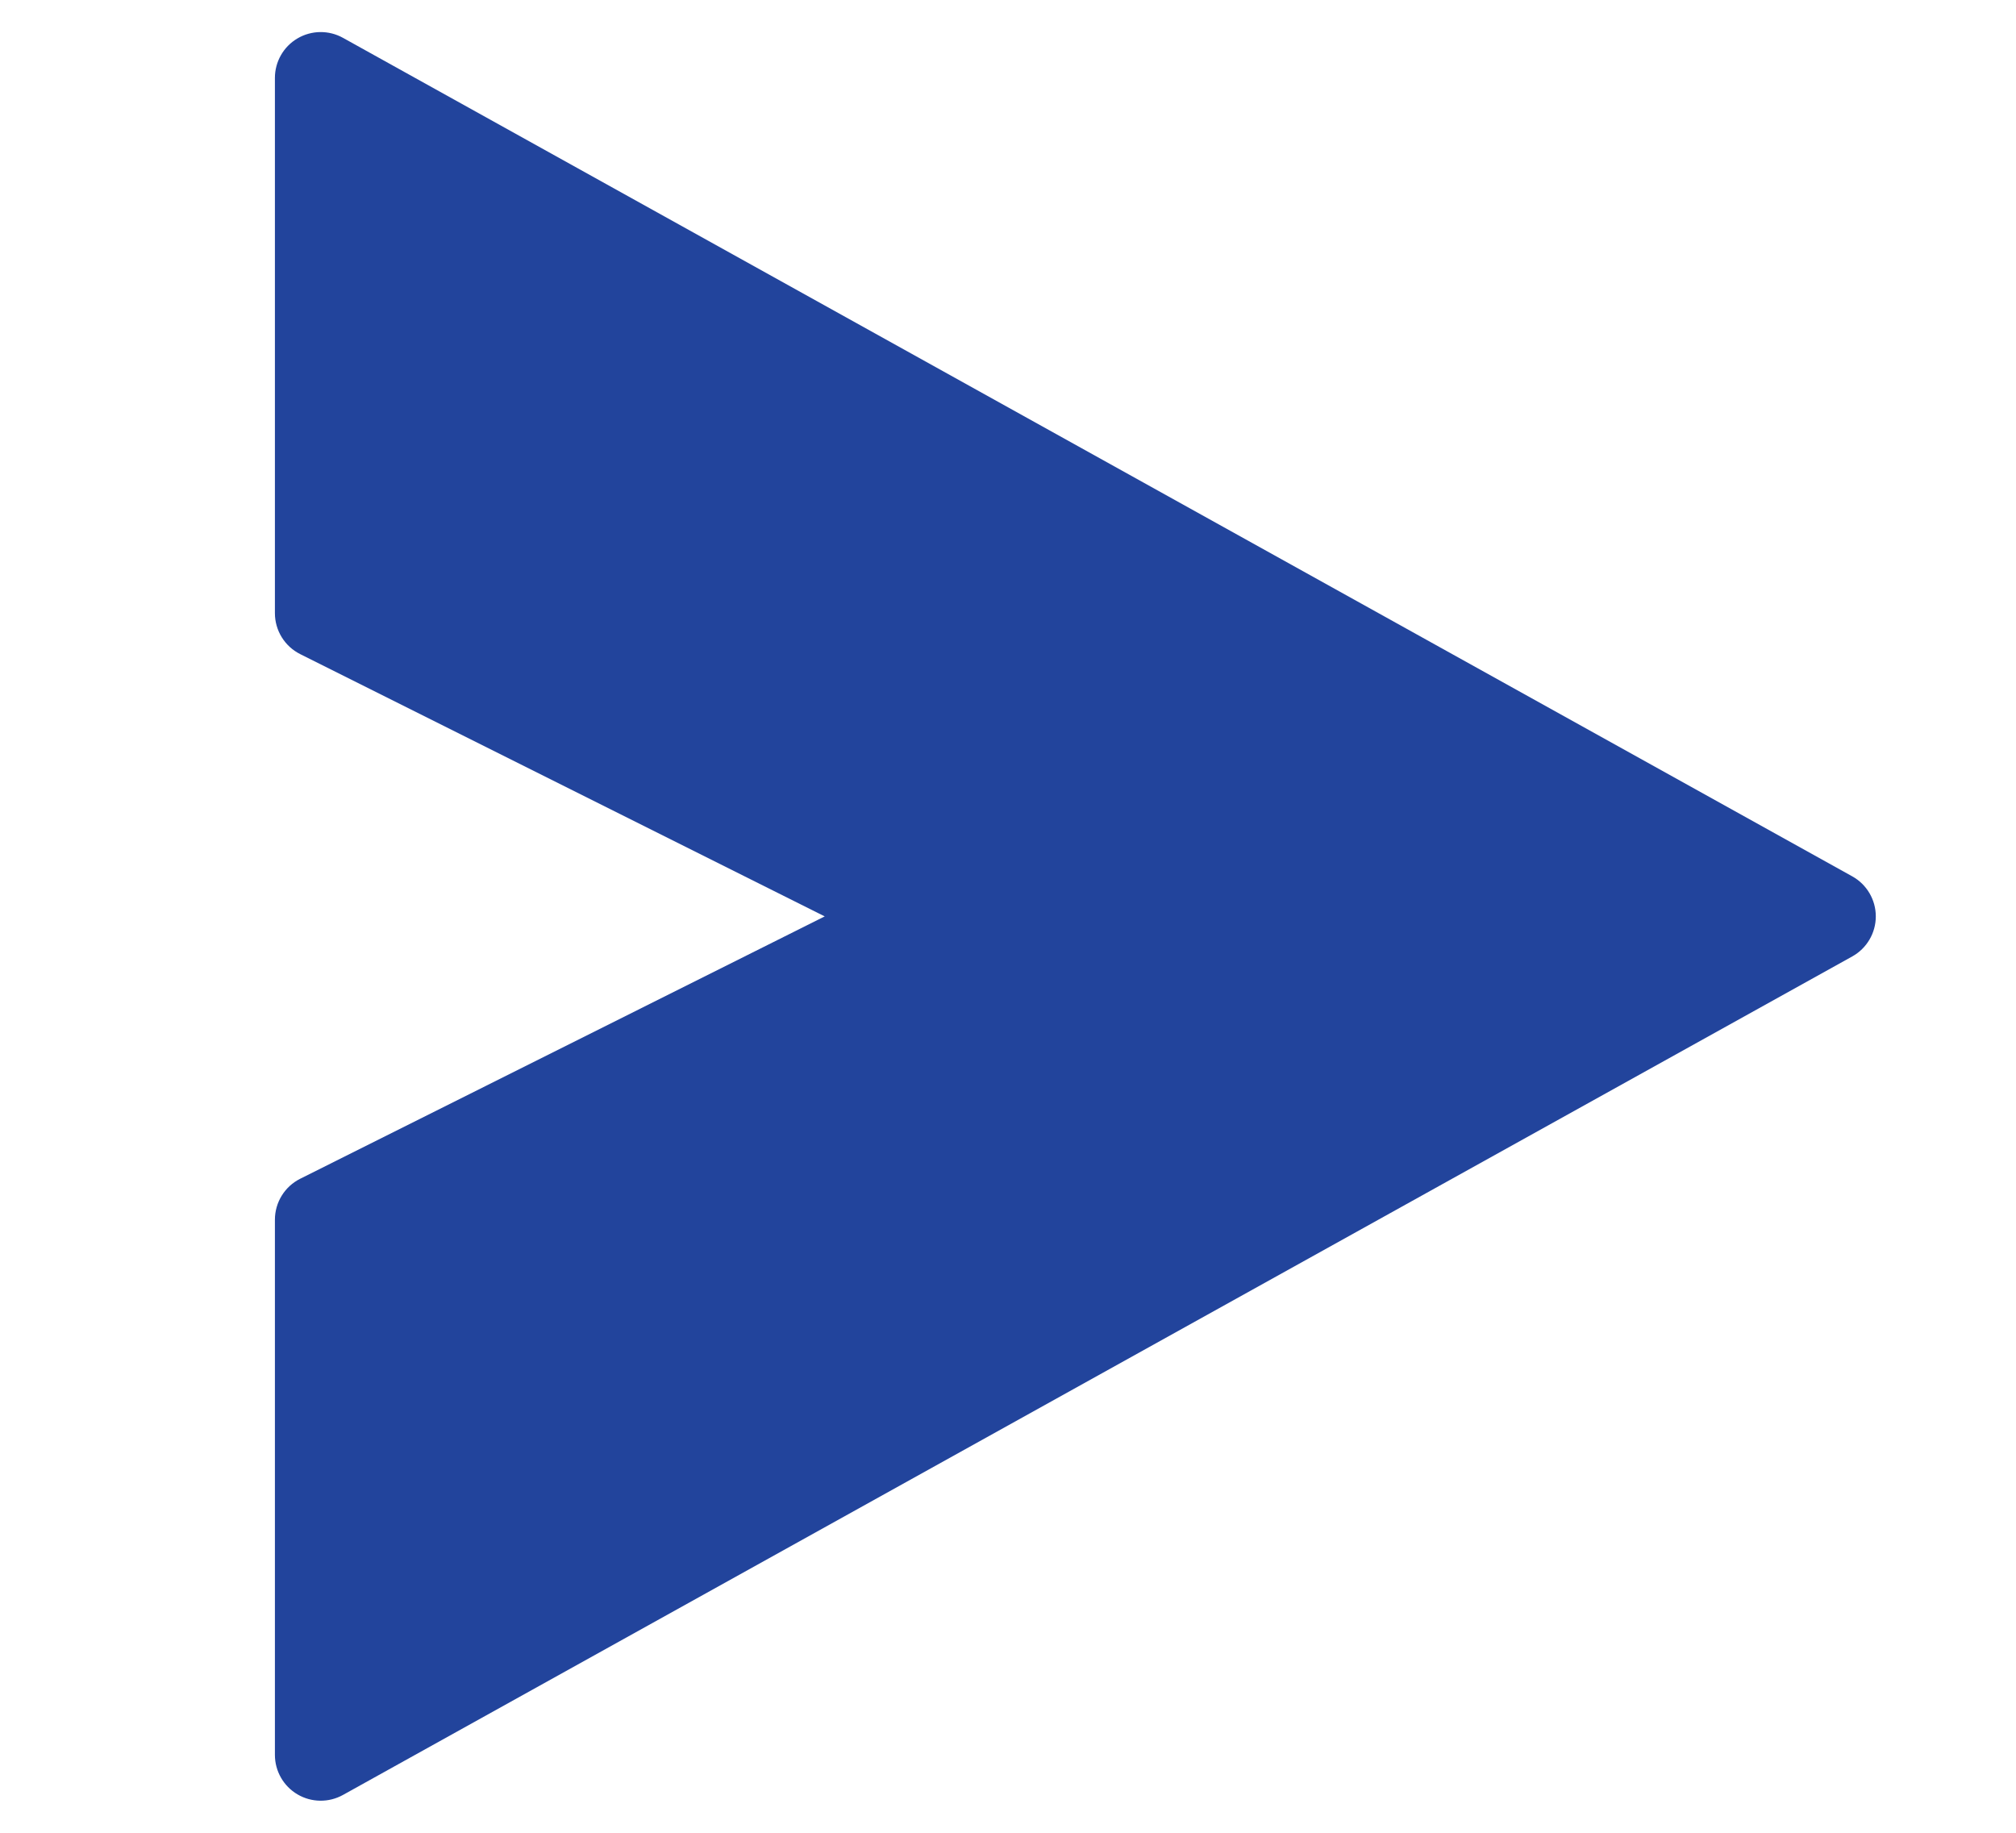
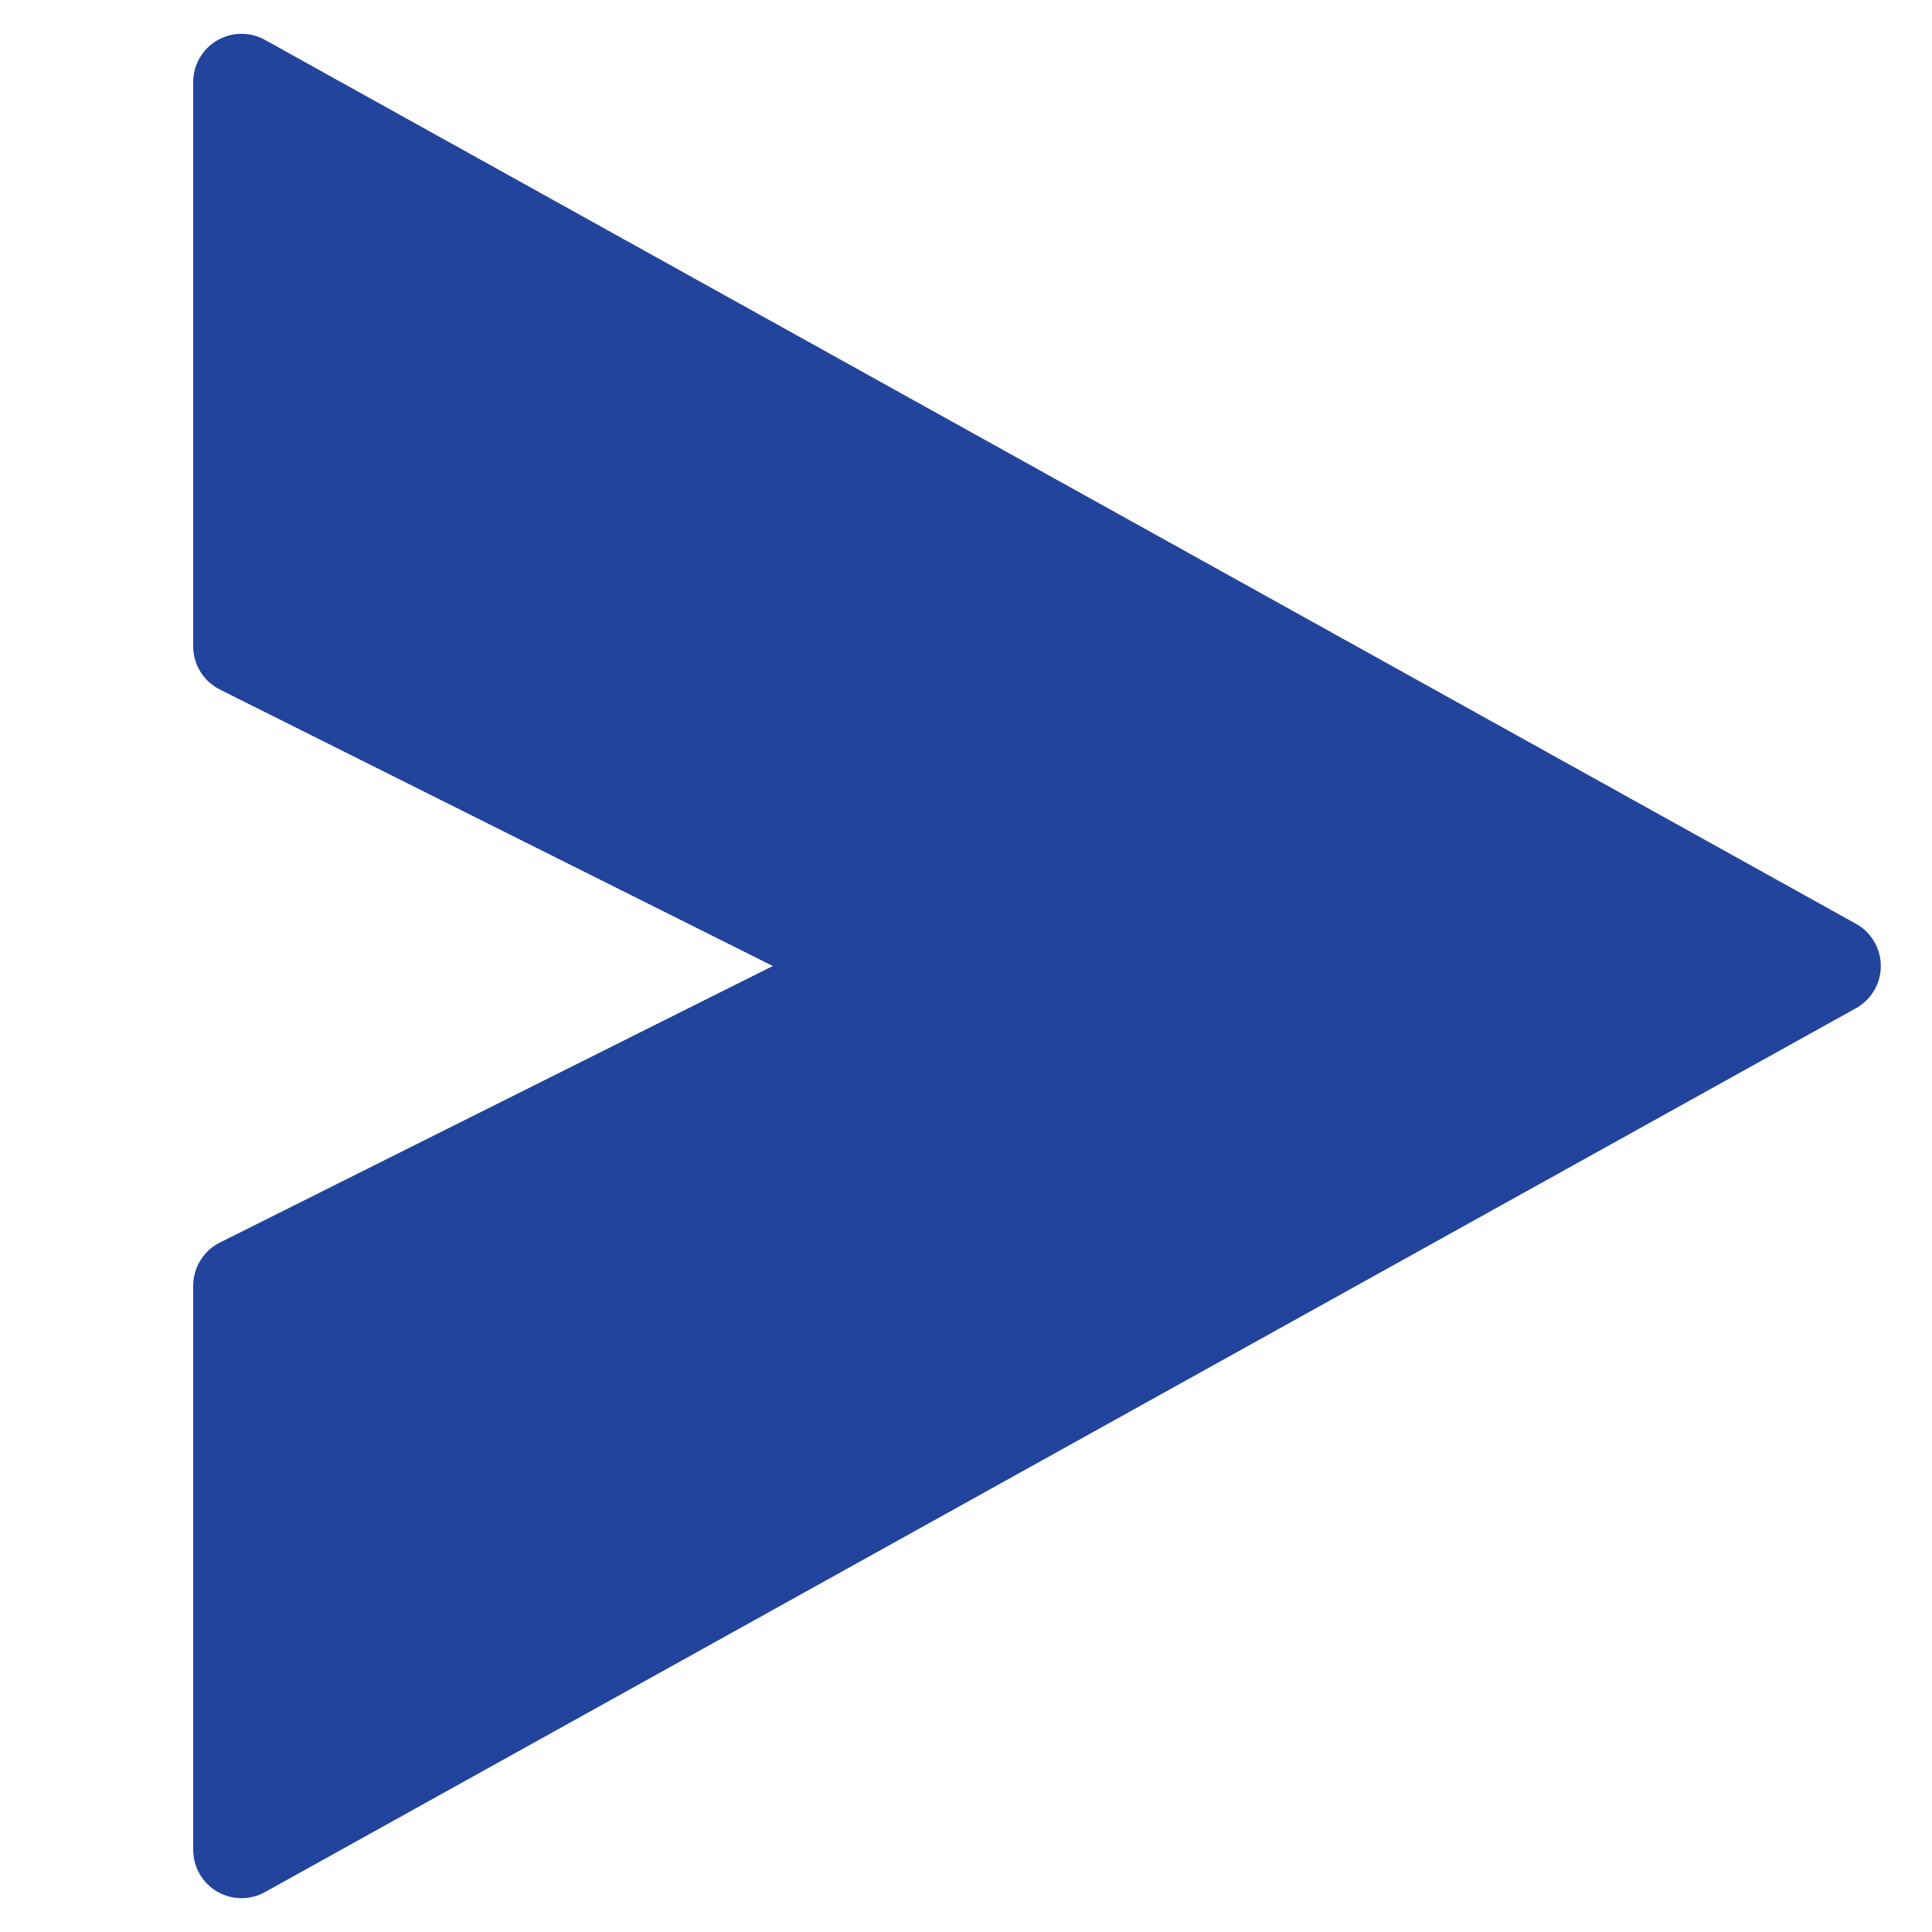
- <svg xmlns="http://www.w3.org/2000/svg" width="22" height="20" viewBox="0 0 22 20" fill="none">
-   <path d="M3 .85a.5.5 0 0 1 .743-.437l16.47 9.15a.5.5 0 0 1 0 .874l-16.47 9.15A.5.5 0 0 1 3 19.15V13.31a.5.5 0 0 1 .276-.447L9 10 3.276 7.138A.5.5 0 0 1 3 6.691V.85z" fill="#22449C" />
+ <svg xmlns="http://www.w3.org/2000/svg" width="20" height="20" viewBox="0 0 20 20" fill="none">
+   <path d="M2 .85a.5.5 0 0 1 .743-.437l16.47 9.15a.5.5 0 0 1 0 .874l-16.47 9.15A.5.5 0 0 1 2 19.15V13.31a.5.5 0 0 1 .276-.447L8 10 2.276 7.138A.5.5 0 0 1 2 6.691V.85z" fill="#22449C" />
</svg>
